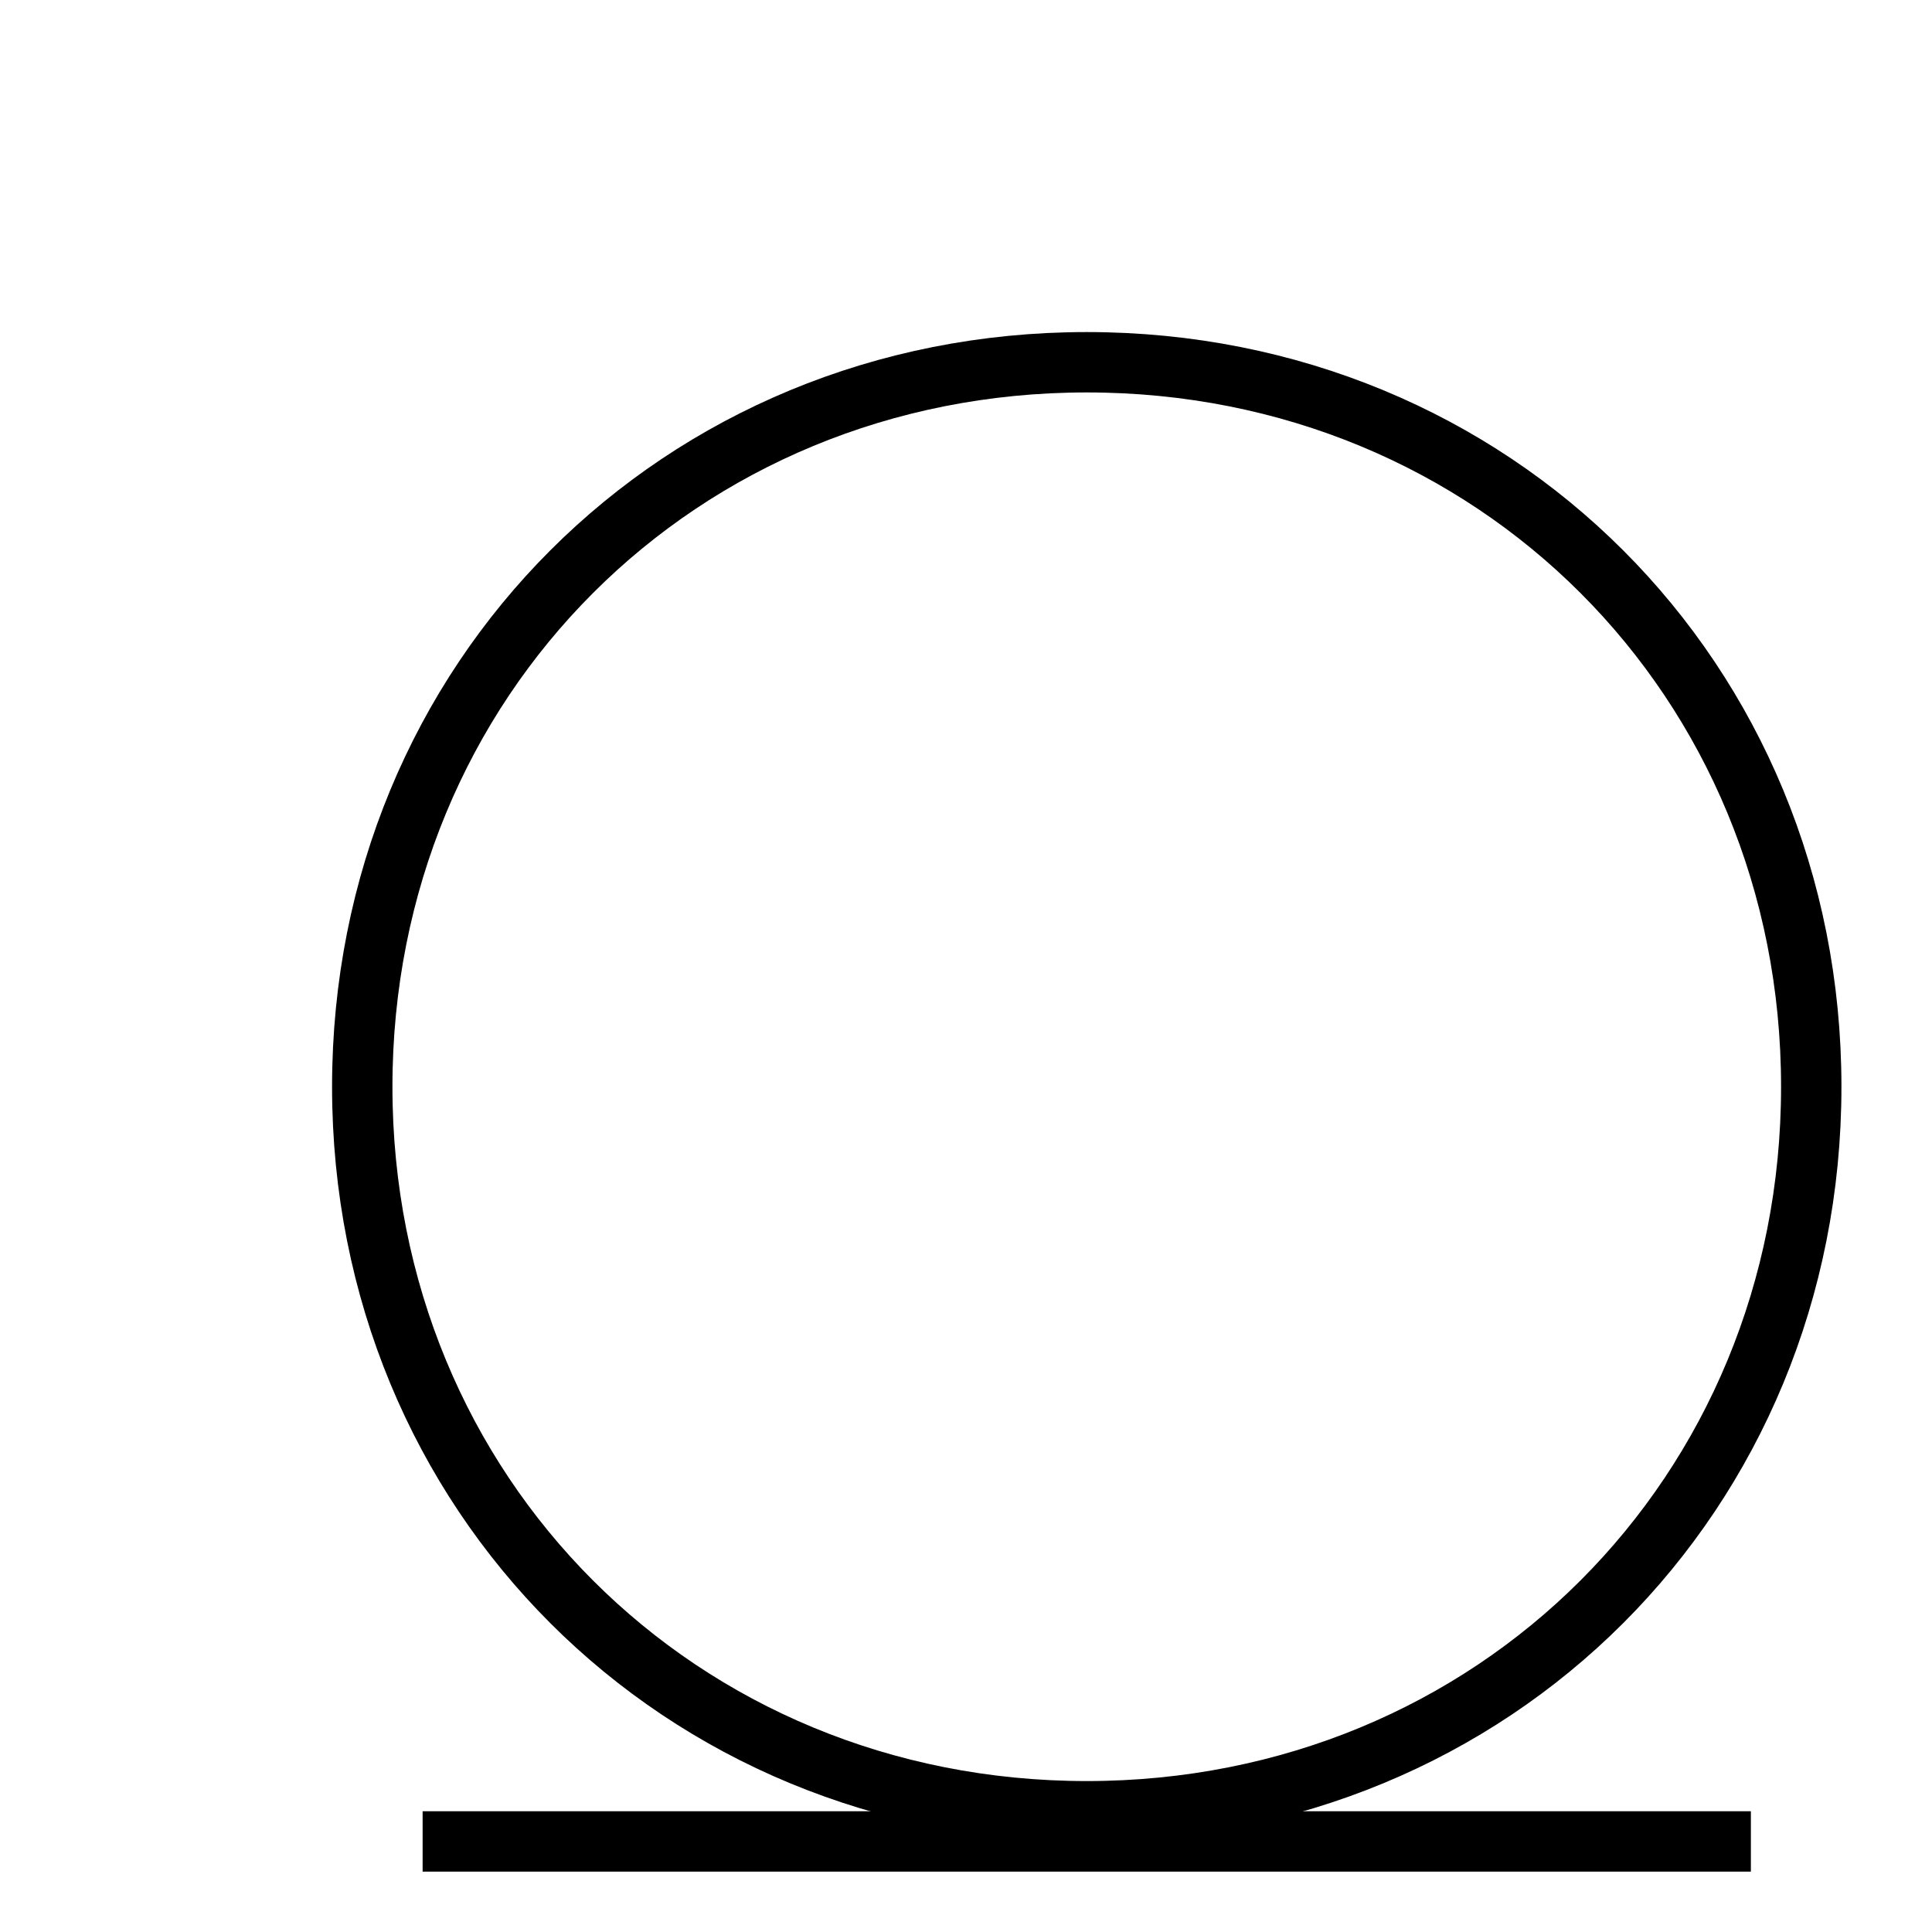
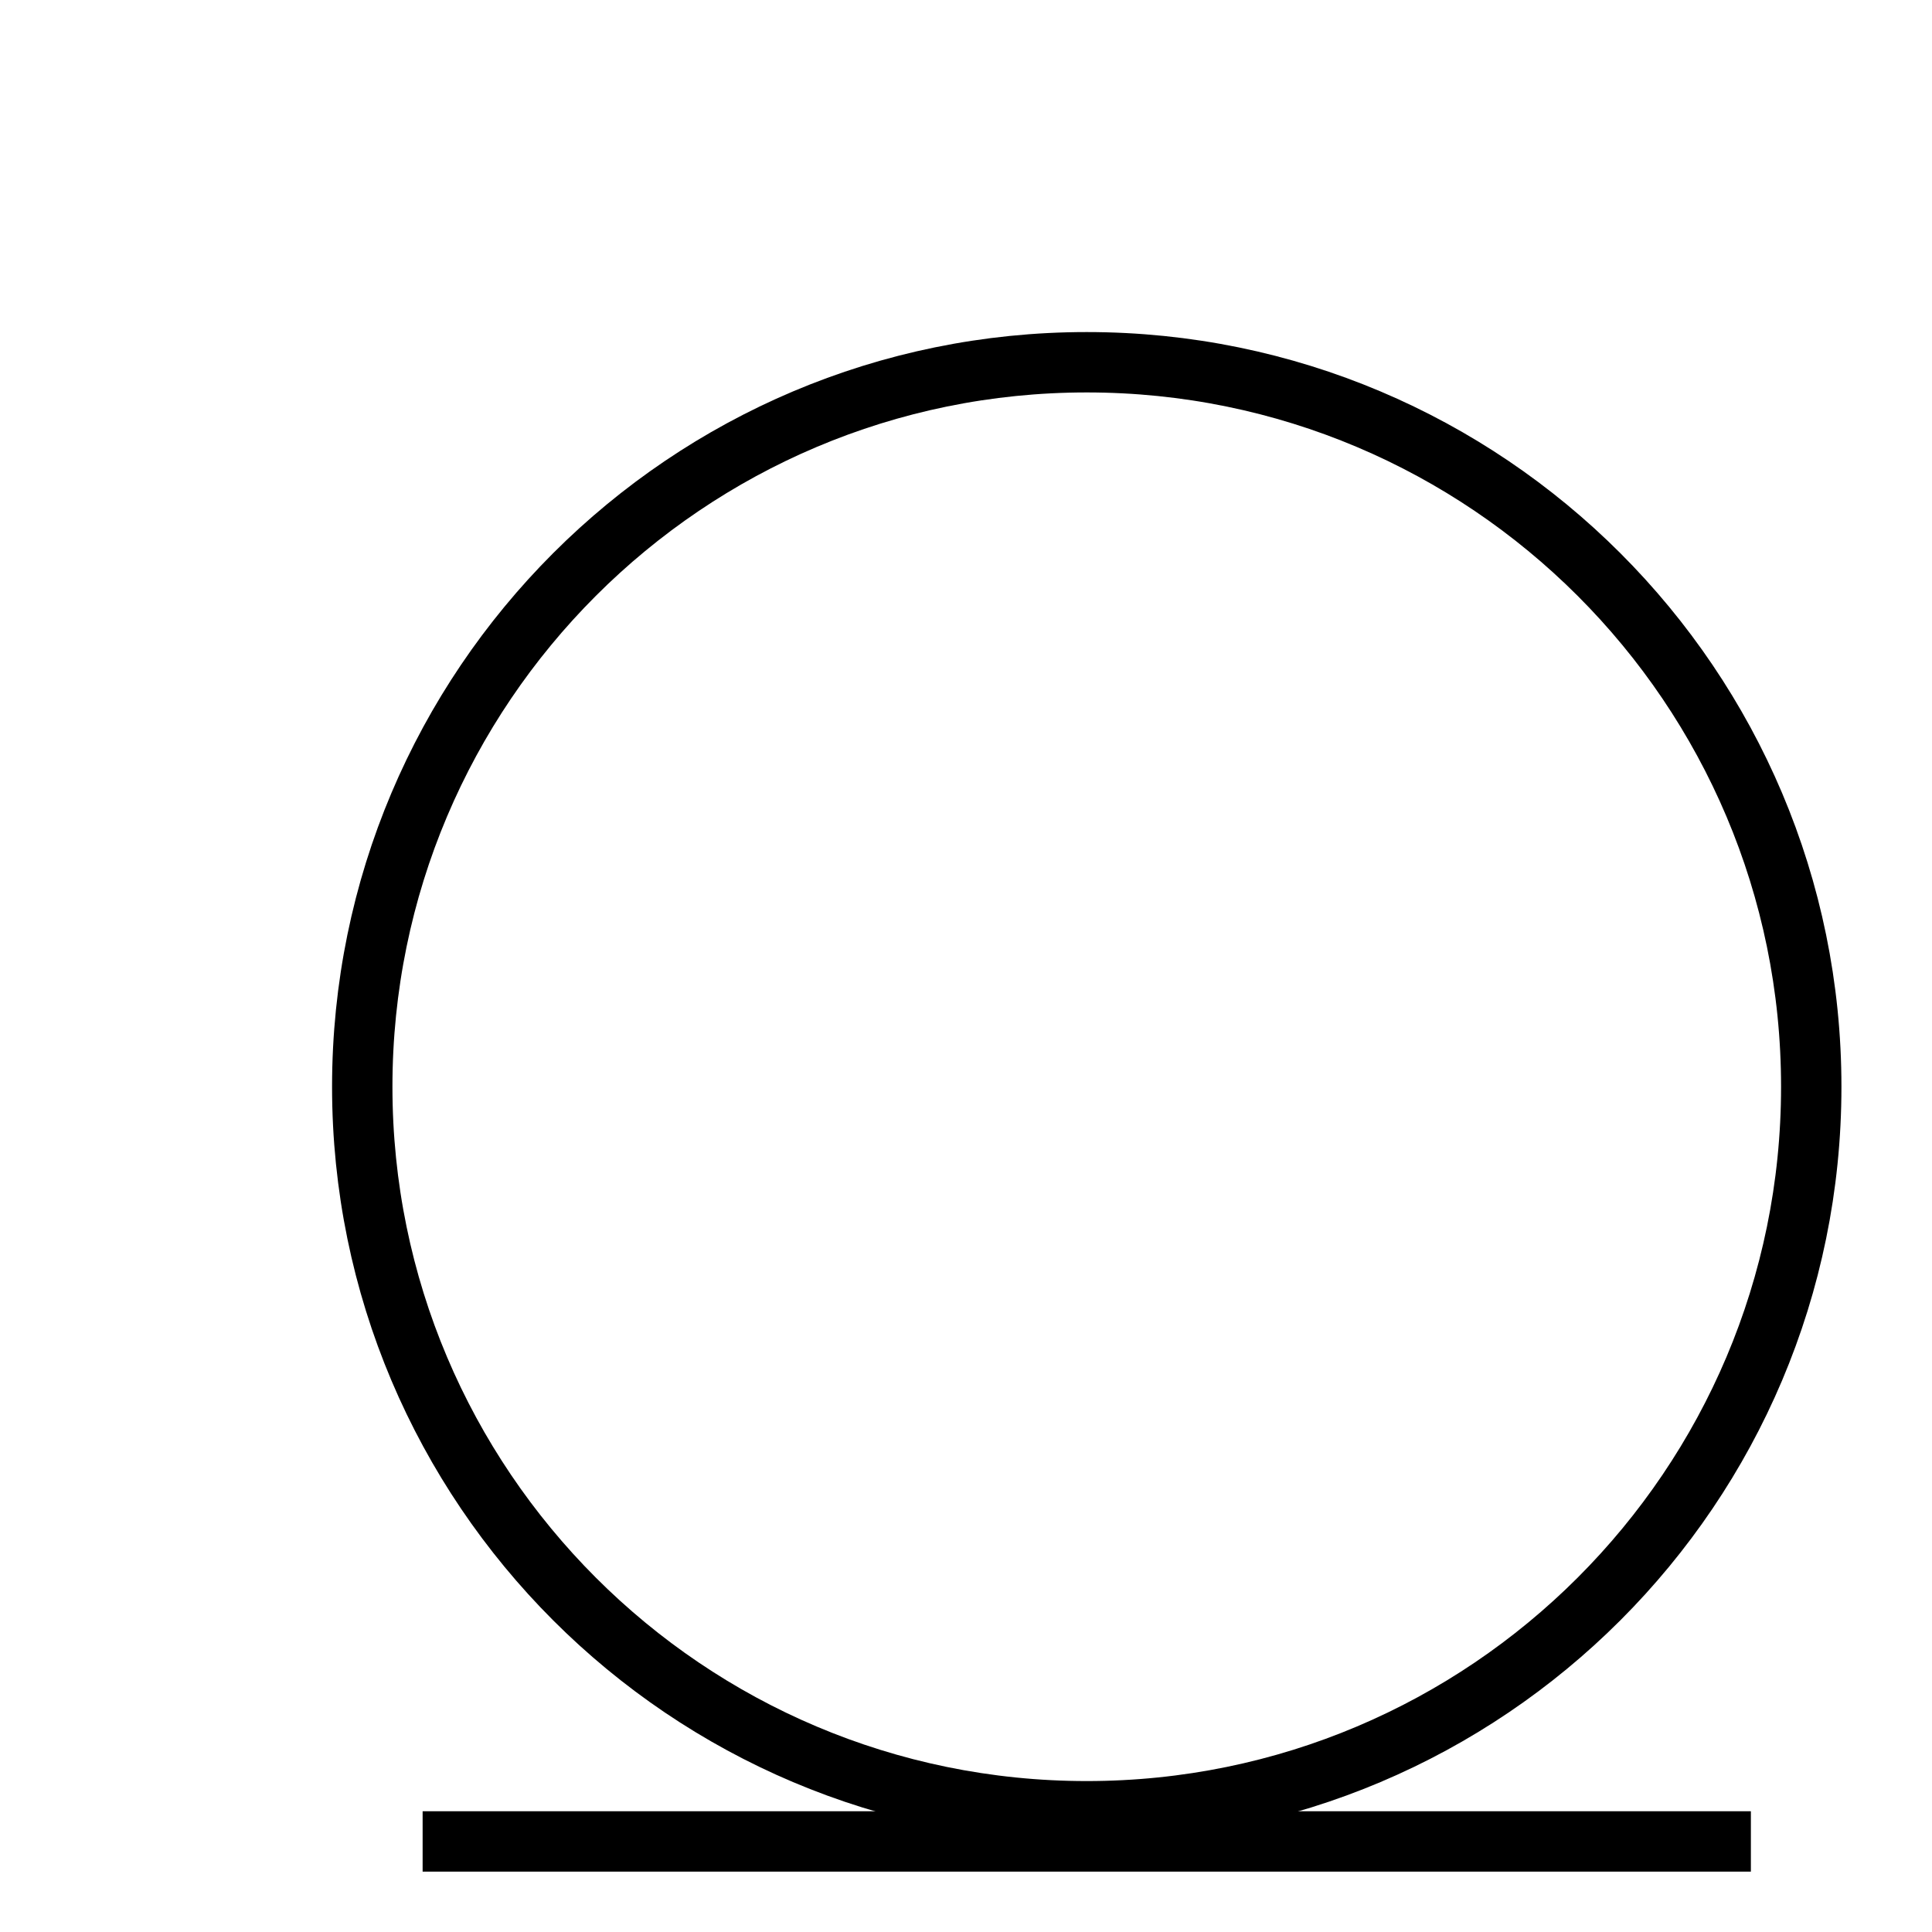
<svg xmlns="http://www.w3.org/2000/svg" width="100%" height="100%" viewBox="0 0 32 32" preserveAspectRatio="xMidYMid meet" version="1.1">
-   <path stroke="black" fill="none" d="M 6,18 C 6,11.25 11.25,6 18,6 S 30,11.25 30,18 S 24.75,30 18,30 S 6,24.75 6,18 " />
+   <path stroke="black" fill="none" d="M 6,18 C 6,11.375 11.375,6 18,6 S 30,11.375 30,18 S 24.625,30 18,30 S 6,24.625 6,18 " />
  <path stroke="black" fill="none" d="M 7,30.5 L 29,30.5 " />
</svg>
